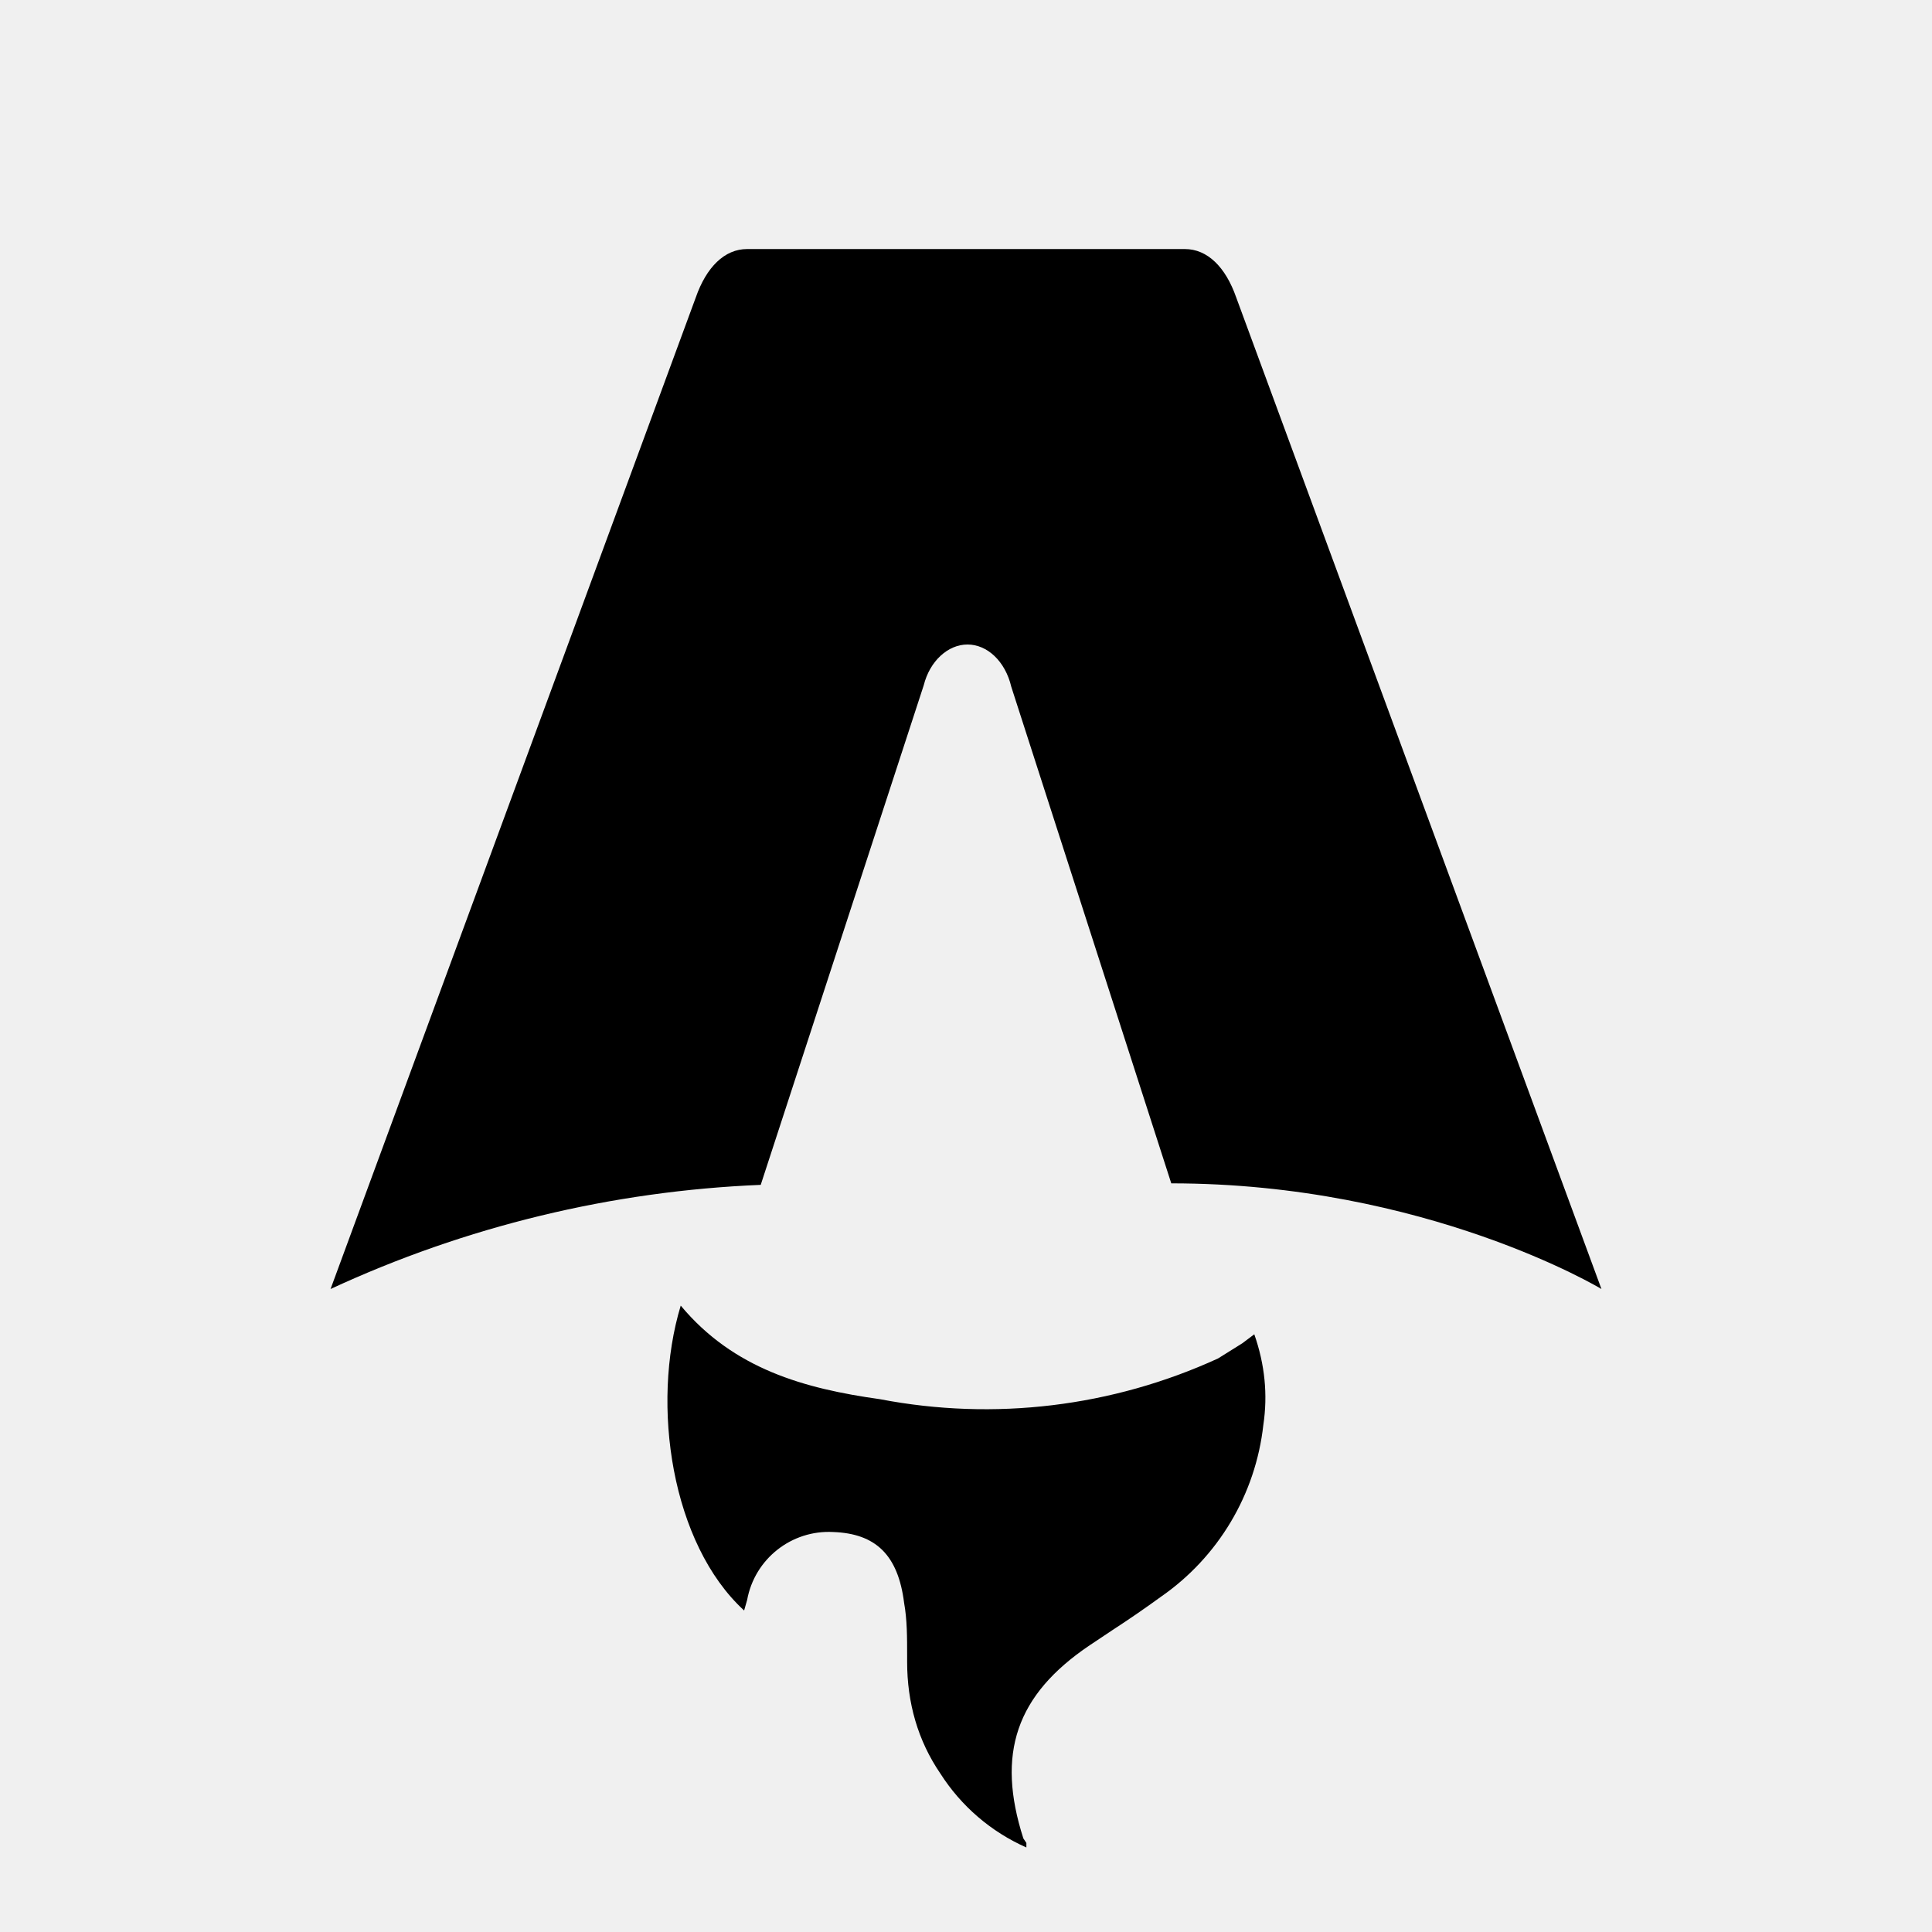
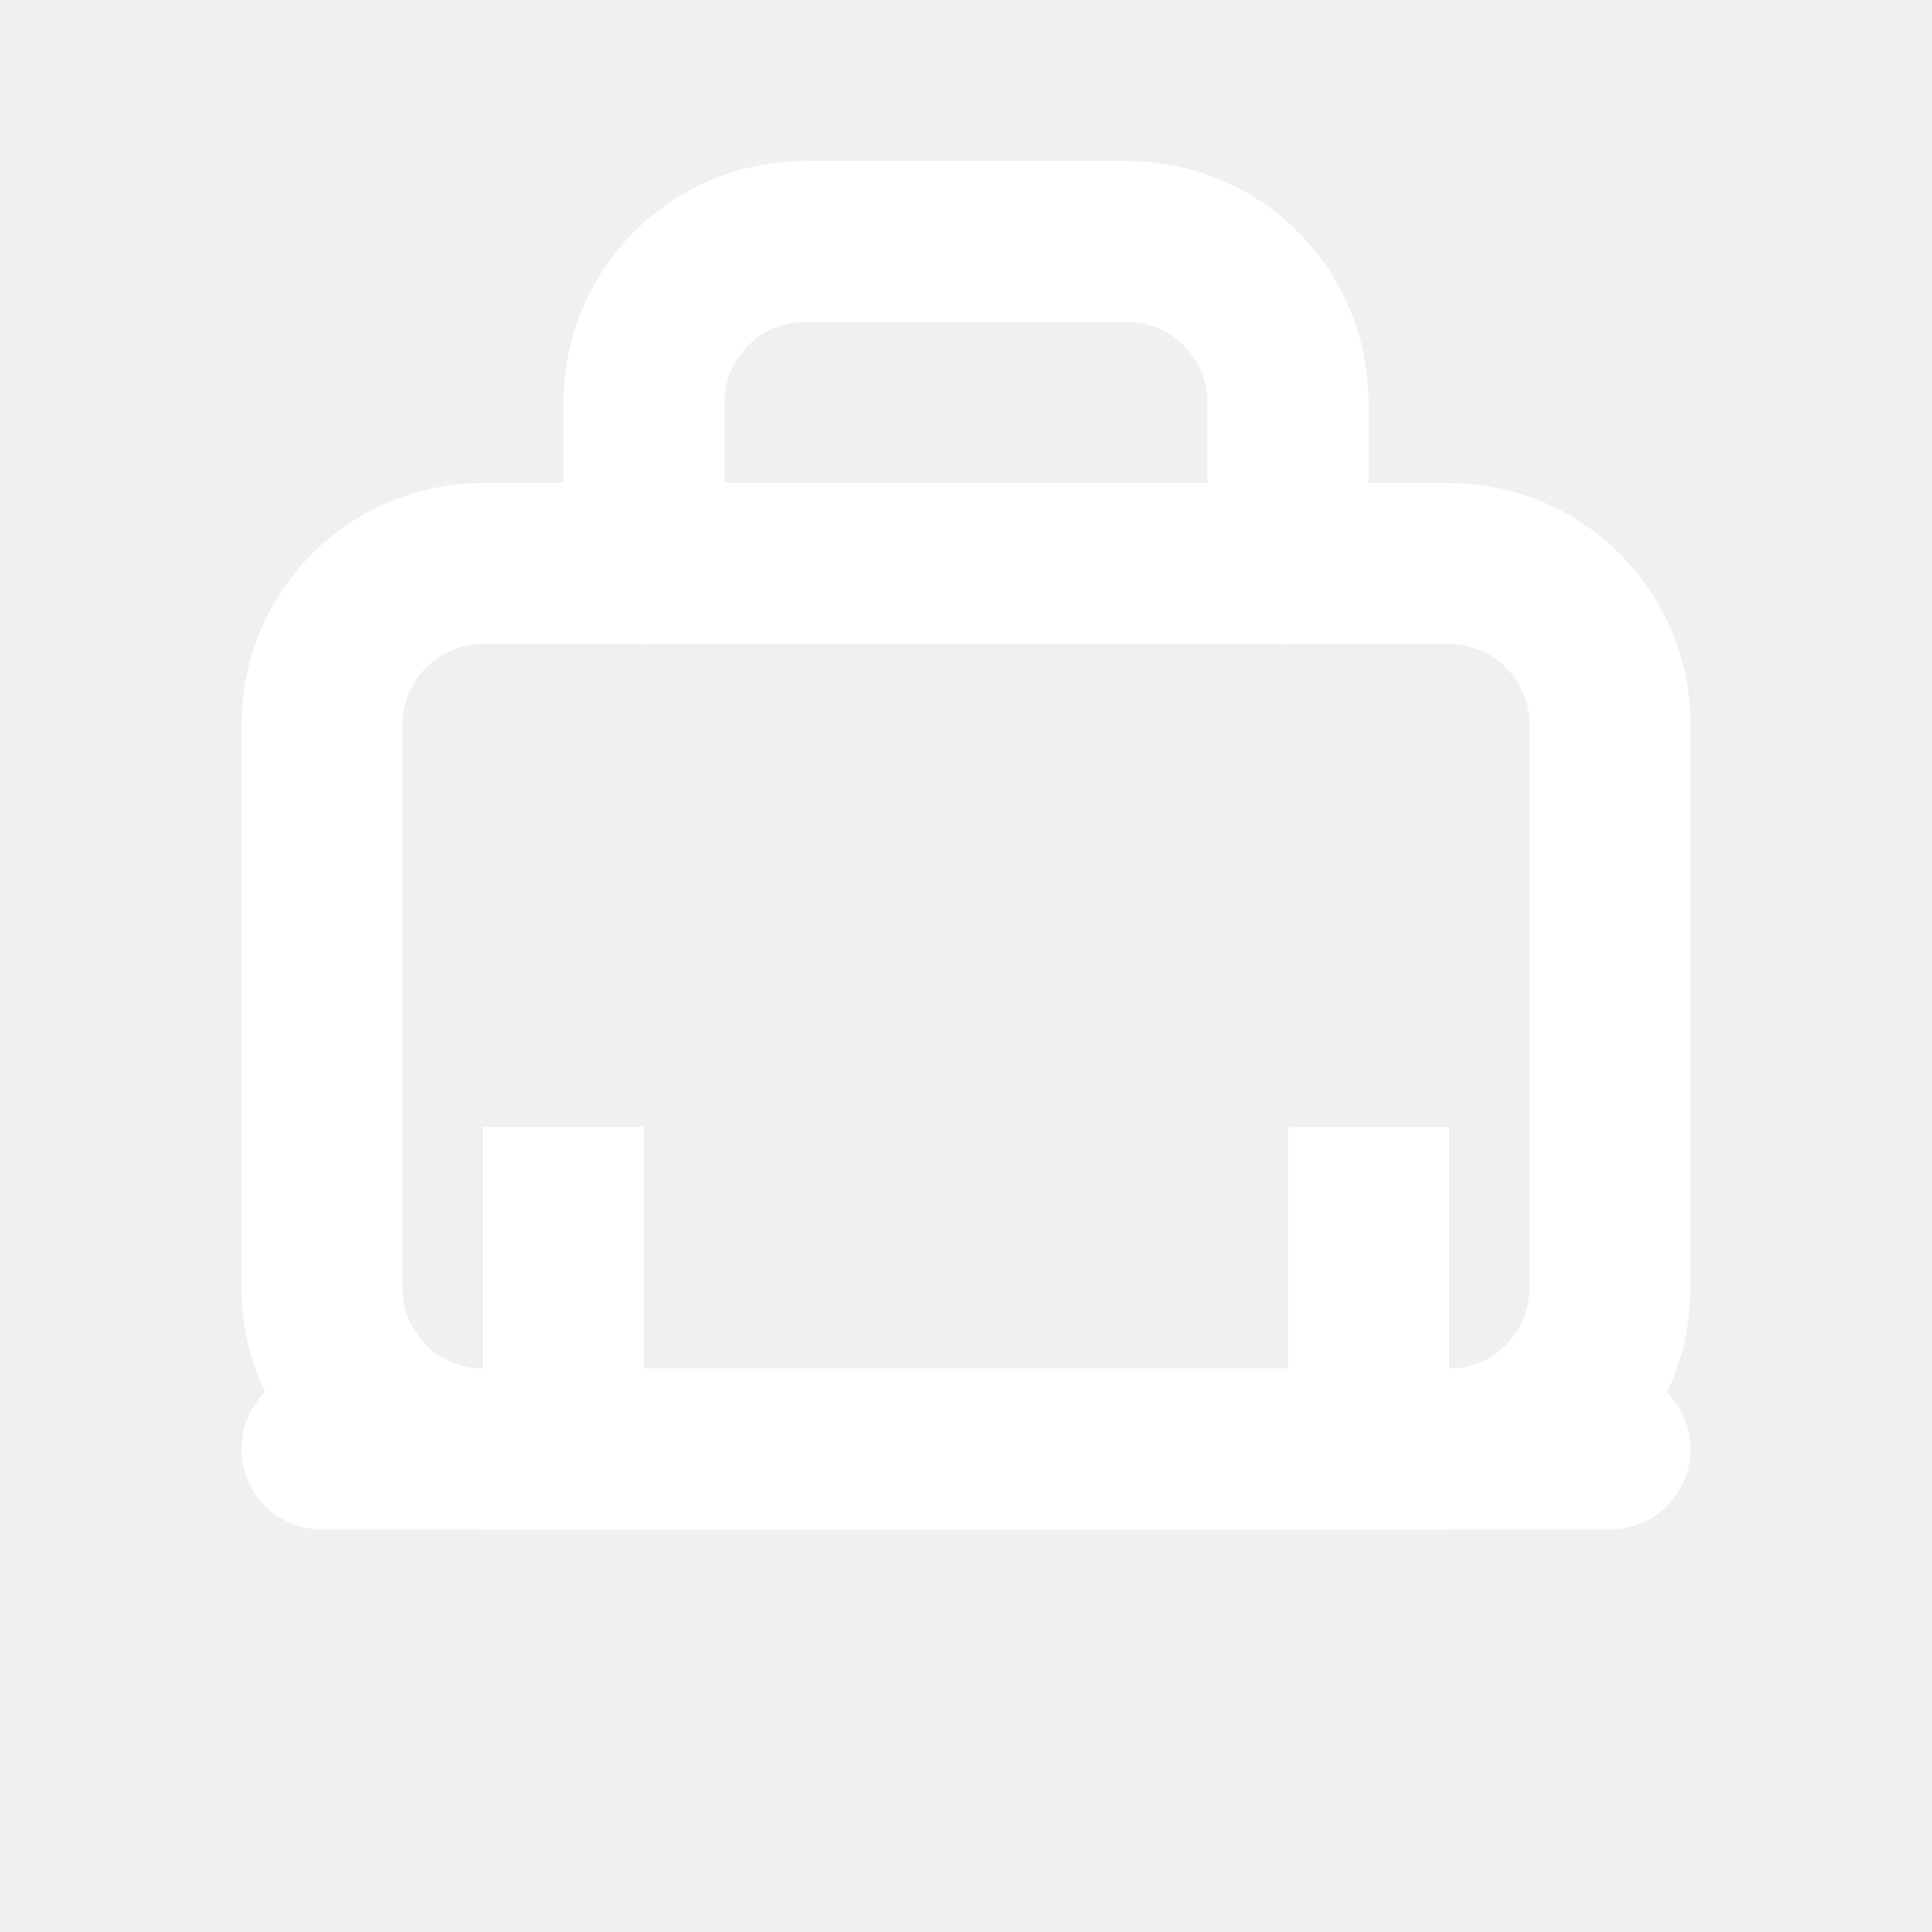
- <svg xmlns="http://www.w3.org/2000/svg" fill="none" viewBox="0 0 128 128">
-   <path d="M50.4 78.5a75.1 75.1 0 0 0-28.5 6.9l24.2-65.7c.7-2 1.9-3.2 3.4-3.2h29c1.5 0 2.7 1.2 3.4 3.2l24.2 65.7s-11.6-7-28.5-7L67 45.5c-.4-1.7-1.6-2.8-2.9-2.8-1.3 0-2.5 1.1-2.9 2.7L50.4 78.5Zm-1.1 28.2Zm-4.2-20.2c-2 6.6-.6 15.8 4.2 20.2a17.5 17.5 0 0 1 .2-.7 5.5 5.5 0 0 1 5.7-4.5c2.8.1 4.3 1.5 4.7 4.7.2 1.1.2 2.3.2 3.5v.4c0 2.7.7 5.2 2.2 7.4a13 13 0 0 0 5.7 4.9v-.3l-.2-.3c-1.8-5.6-.5-9.5 4.4-12.8l1.5-1a73 73 0 0 0 3.2-2.2 16 16 0 0 0 6.8-11.4c.3-2 .1-4-.6-6l-.8.6-1.6 1a37 37 0 0 1-22.4 2.7c-5-.7-9.7-2-13.2-6.2Z" />
-   <style>
-         path { fill: #000; }
-         @media (prefers-color-scheme: dark) {
-             path { fill: #FFF; }
-         }
-     </style>
+ <svg xmlns="http://www.w3.org/2000/svg" width="100px" height="100px" viewBox="0 0 24 24" fill="none">
+   <rect x="4" y="7" width="16" height="11" stroke="white" stroke-width="2" rx="2" ry="2" />
+   <path d="M8 7V5a2 2 0 0 1 2-2h4a2 2 0 0 1 2 2v2" stroke="white" stroke-width="2" stroke-linecap="round" />
+   <path d="M4 18h16" stroke="white" stroke-width="2" stroke-linecap="round" />
+   <rect x="6" y="14" width="2" height="3" fill="white" />
+   <rect x="16" y="14" width="2" height="3" fill="white" />
</svg>
